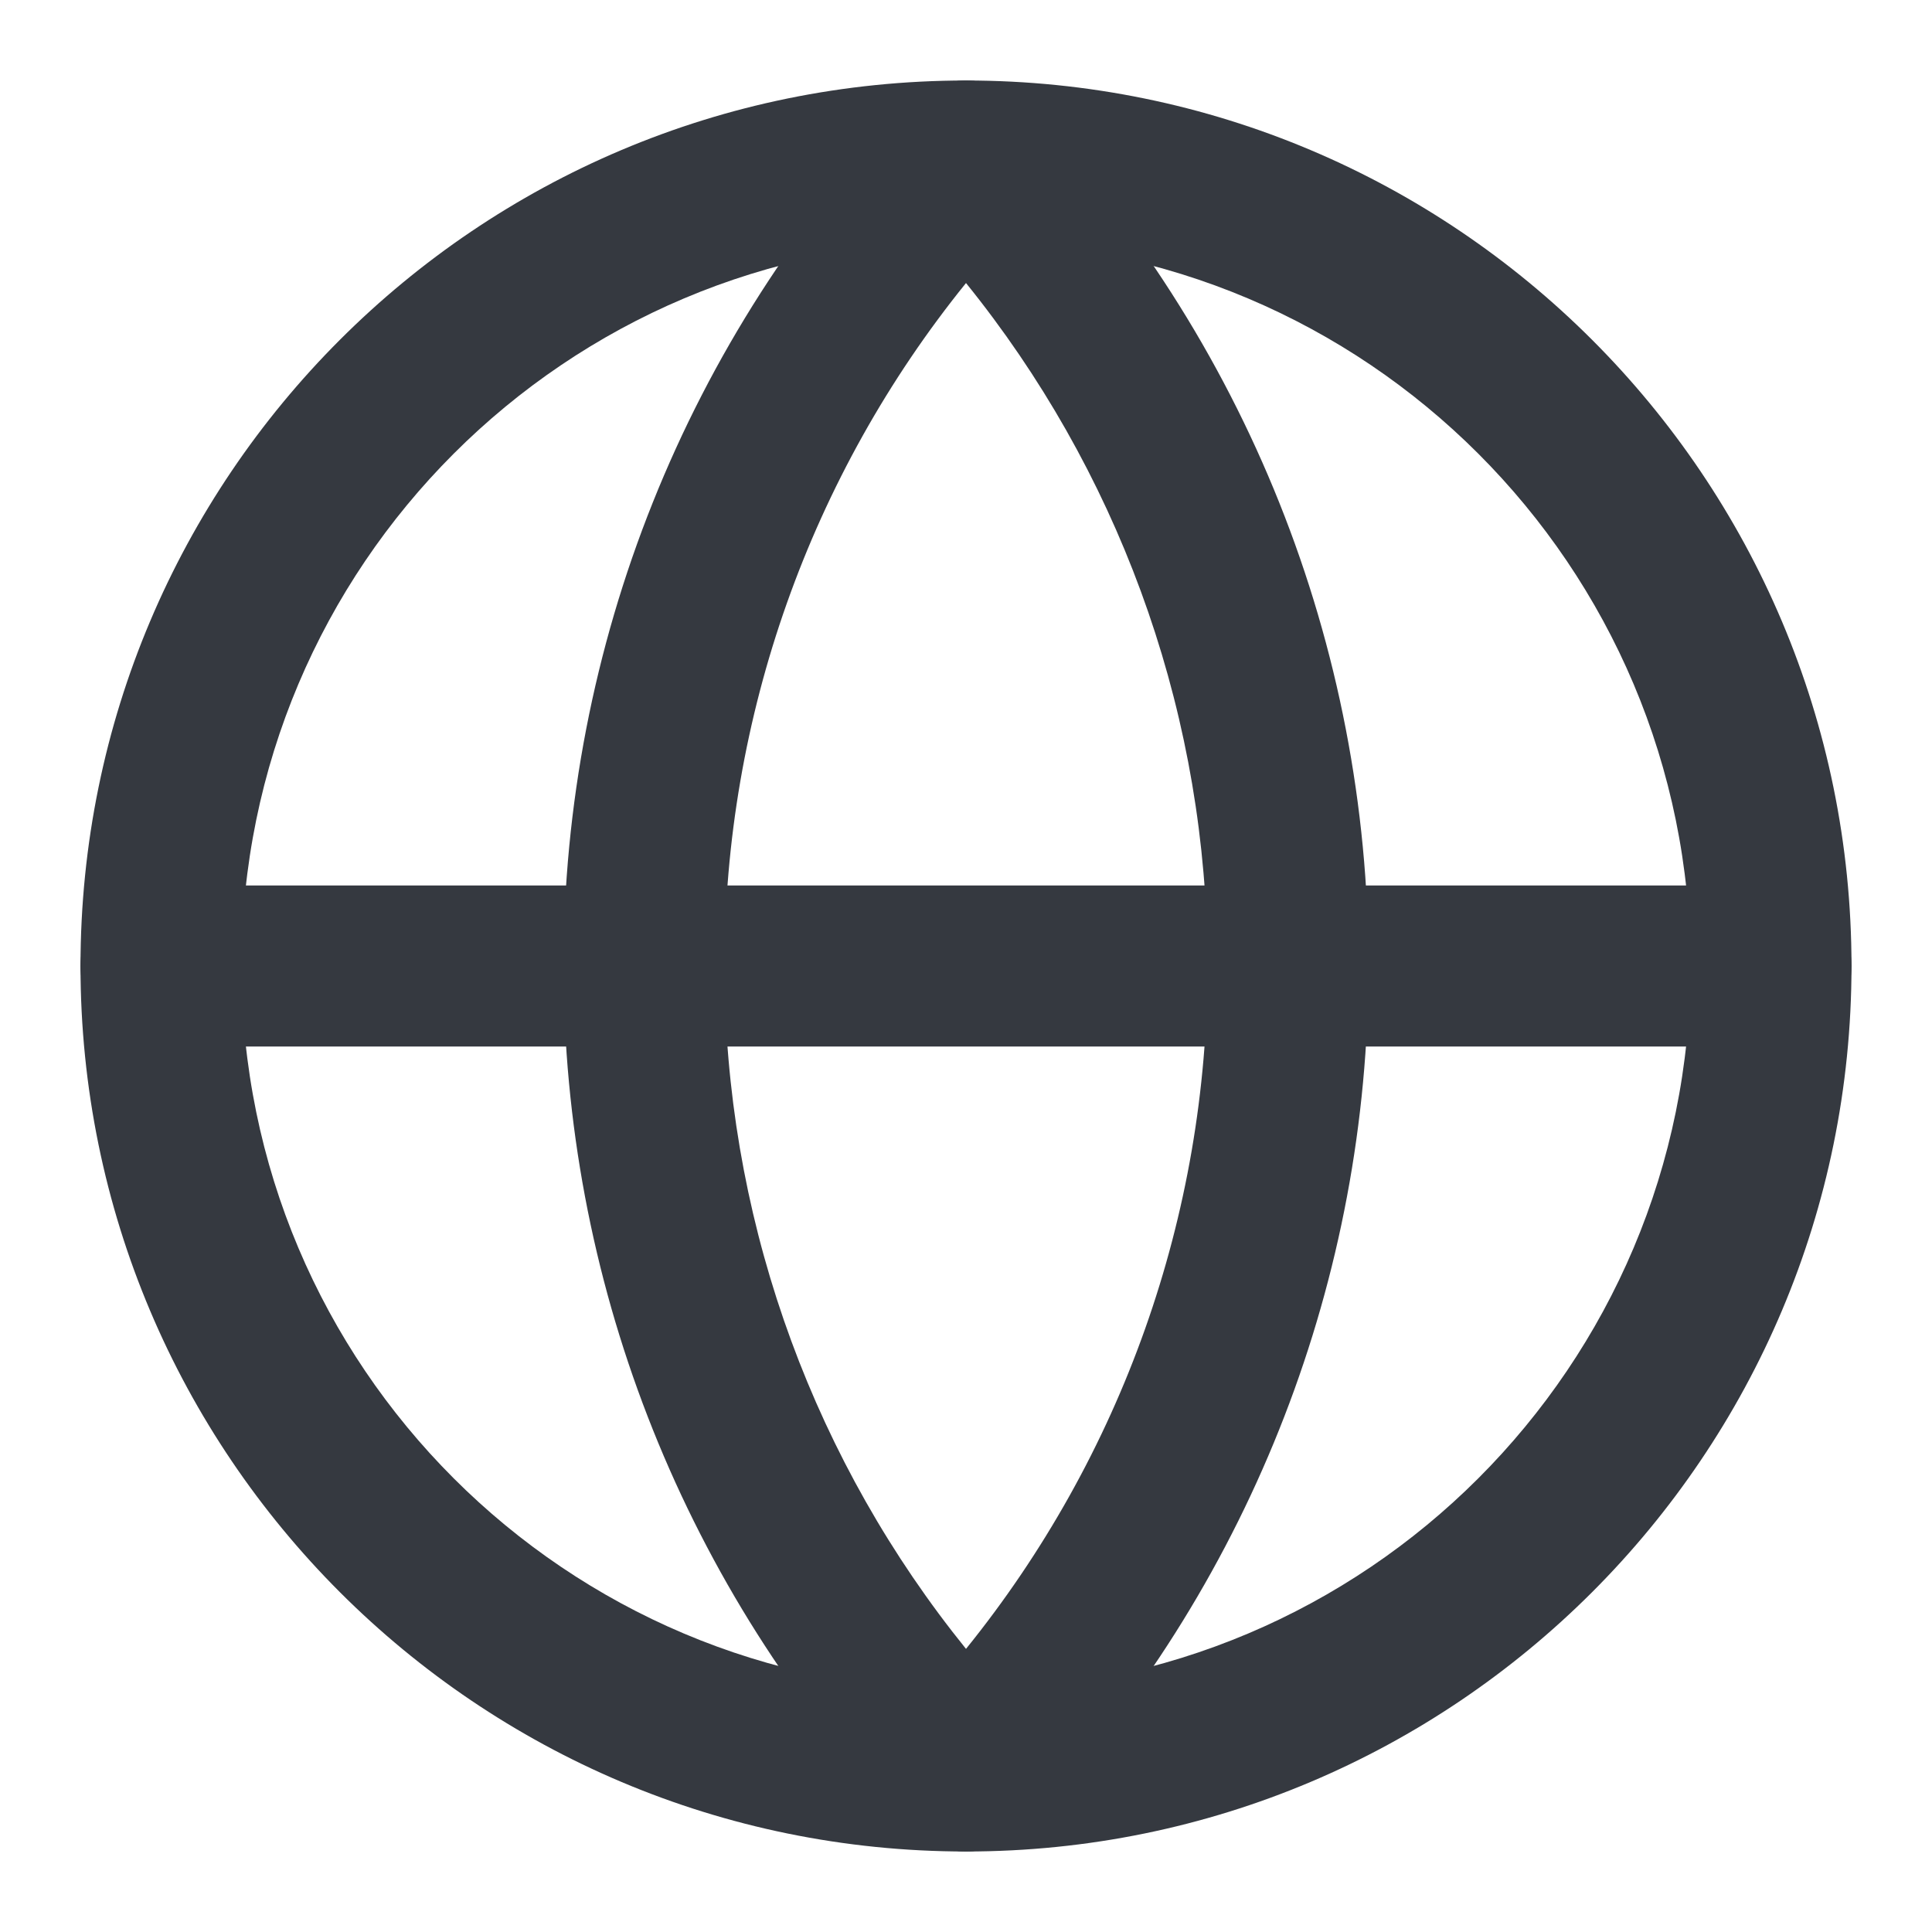
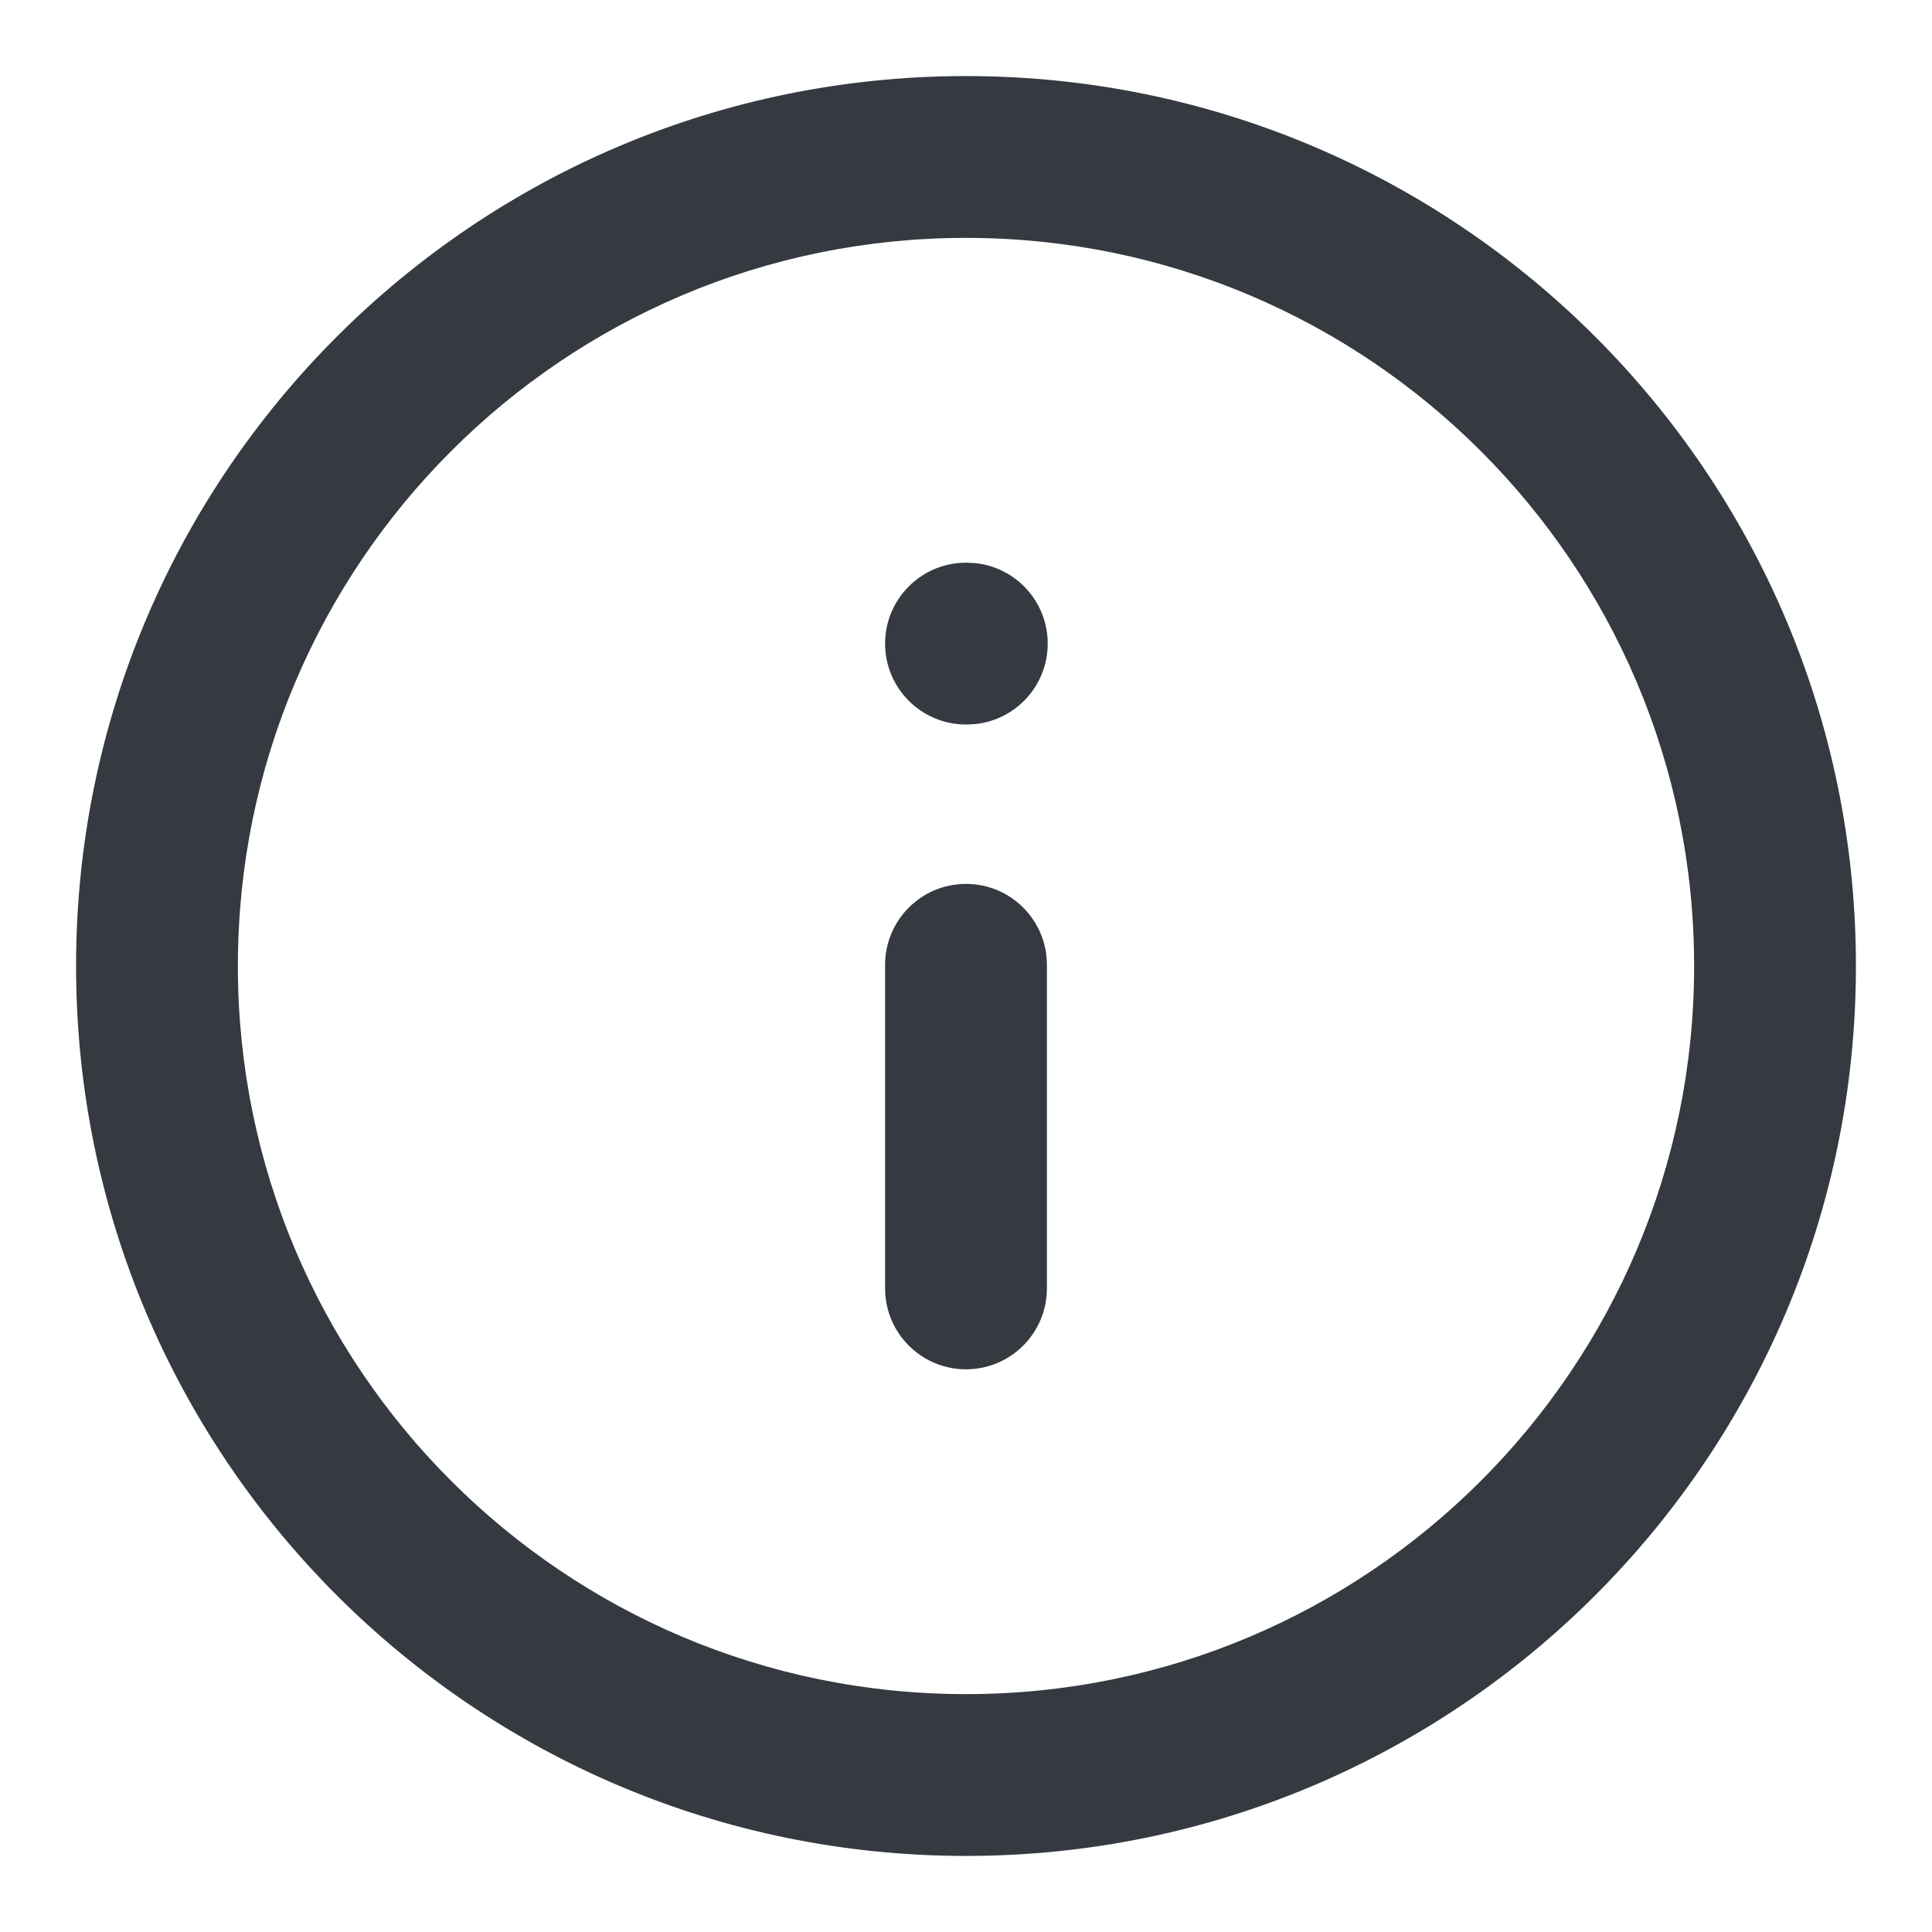
- <svg xmlns="http://www.w3.org/2000/svg" width="12" height="12" viewBox="0 0 12 12">
+ <svg xmlns="http://www.w3.org/2000/svg" width="16" height="16" viewBox="0 0 16 16">
  <g transform="matrix(1 0 0 1 0 0)">
    <g style="">
-       <g transform="matrix(0.5 0 0 0.5 6 6)">
+       <g transform="matrix(0.67 0 0 0.67 8 8)">
        <path style="stroke: none; stroke-width: 1; stroke-dasharray: none; stroke-linecap: butt; stroke-dashoffset: 0; stroke-linejoin: miter; stroke-miterlimit: 4; fill: rgb(53,57,64); fill-rule: nonzero; opacity: 1;" transform=" translate(-12, -12)" d="M 21 12 C 21 7.029 16.971 3 12 3 C 7.029 3 3 7.029 3 12 C 3 16.971 7.029 21 12 21 C 16.971 21 21 16.971 21 12 Z M 23 12 C 23 18.075 18.075 23 12 23 C 5.925 23 1 18.075 1 12 C 1 5.925 5.925 1 12 1 C 18.075 1 23 5.925 23 12 Z" stroke-linecap="round" />
      </g>
-       <g transform="matrix(0.5 0 0 0.5 6 6)">
-         <path style="stroke: none; stroke-width: 1; stroke-dasharray: none; stroke-linecap: butt; stroke-dashoffset: 0; stroke-linejoin: miter; stroke-miterlimit: 4; fill: rgb(53,57,64); fill-rule: nonzero; opacity: 1;" transform=" translate(-12, -12)" d="M 14.996 11.676 C 14.925 8.693 13.866 5.825 12 3.516 C 10.066 5.909 9 8.901 9 12 L 9.004 12.324 C 9.075 15.307 10.134 18.174 12 20.483 C 13.934 18.09 15 15.099 15 12 L 14.996 11.676 Z M 16.995 12.373 C 16.903 16.218 15.383 19.898 12.725 22.689 C 12.536 22.888 12.274 23 12 23 C 11.726 23 11.464 22.888 11.275 22.689 C 8.617 19.898 7.097 16.218 7.005 12.373 L 7 12 C 7 8.02 8.531 4.193 11.275 1.311 L 11.35 1.24 C 11.53 1.086 11.76 1 12 1 C 12.274 1 12.536 1.112 12.725 1.311 C 15.469 4.193 17 8.02 17 12 L 16.995 12.373 Z" stroke-linecap="round" />
+       <g transform="matrix(0.67 0 0 0.67 8 9.33)">
+         <path style="stroke: none; stroke-width: 1; stroke-dasharray: none; stroke-linecap: butt; stroke-dashoffset: 0; stroke-linejoin: miter; stroke-miterlimit: 4; fill: rgb(53,57,64); fill-rule: nonzero; opacity: 1;" transform=" translate(-12, -14)" d="M 11 16 L 11 12 C 11 11.448 11.448 11 12 11 C 12.552 11 13 11.448 13 12 L 13 16 C 13 16.552 12.552 17 12 17 C 11.448 17 11 16.552 11 16 Z" stroke-linecap="round" />
      </g>
-       <g transform="matrix(0.5 0 0 0.5 6 6)">
-         <path style="stroke: none; stroke-width: 1; stroke-dasharray: none; stroke-linecap: butt; stroke-dashoffset: 0; stroke-linejoin: miter; stroke-miterlimit: 4; fill: rgb(53,57,64); fill-rule: nonzero; opacity: 1;" transform=" translate(-12, -12)" d="M 22 11 C 22.552 11 23 11.448 23 12 C 23 12.552 22.552 13 22 13 L 2 13 C 1.448 13 1 12.552 1 12 C 1 11.448 1.448 11 2 11 L 22 11 Z" stroke-linecap="round" />
+       <g transform="matrix(0.67 0 0 0.67 8 5.33)">
+         <path style="stroke: none; stroke-width: 1; stroke-dasharray: none; stroke-linecap: butt; stroke-dashoffset: 0; stroke-linejoin: miter; stroke-miterlimit: 4; fill: rgb(53,57,64); fill-rule: nonzero; opacity: 1;" transform=" translate(-12, -8)" d="M 12.01 7 L 12.112 7.005 C 12.617 7.056 13.01 7.482 13.01 8 C 13.01 8.518 12.617 8.944 12.112 8.995 L 12.01 9 L 12 9 C 11.448 9 11 8.552 11 8 C 11 7.448 11.448 7 12 7 L 12.01 7 Z" stroke-linecap="round" />
      </g>
    </g>
  </g>
</svg>
